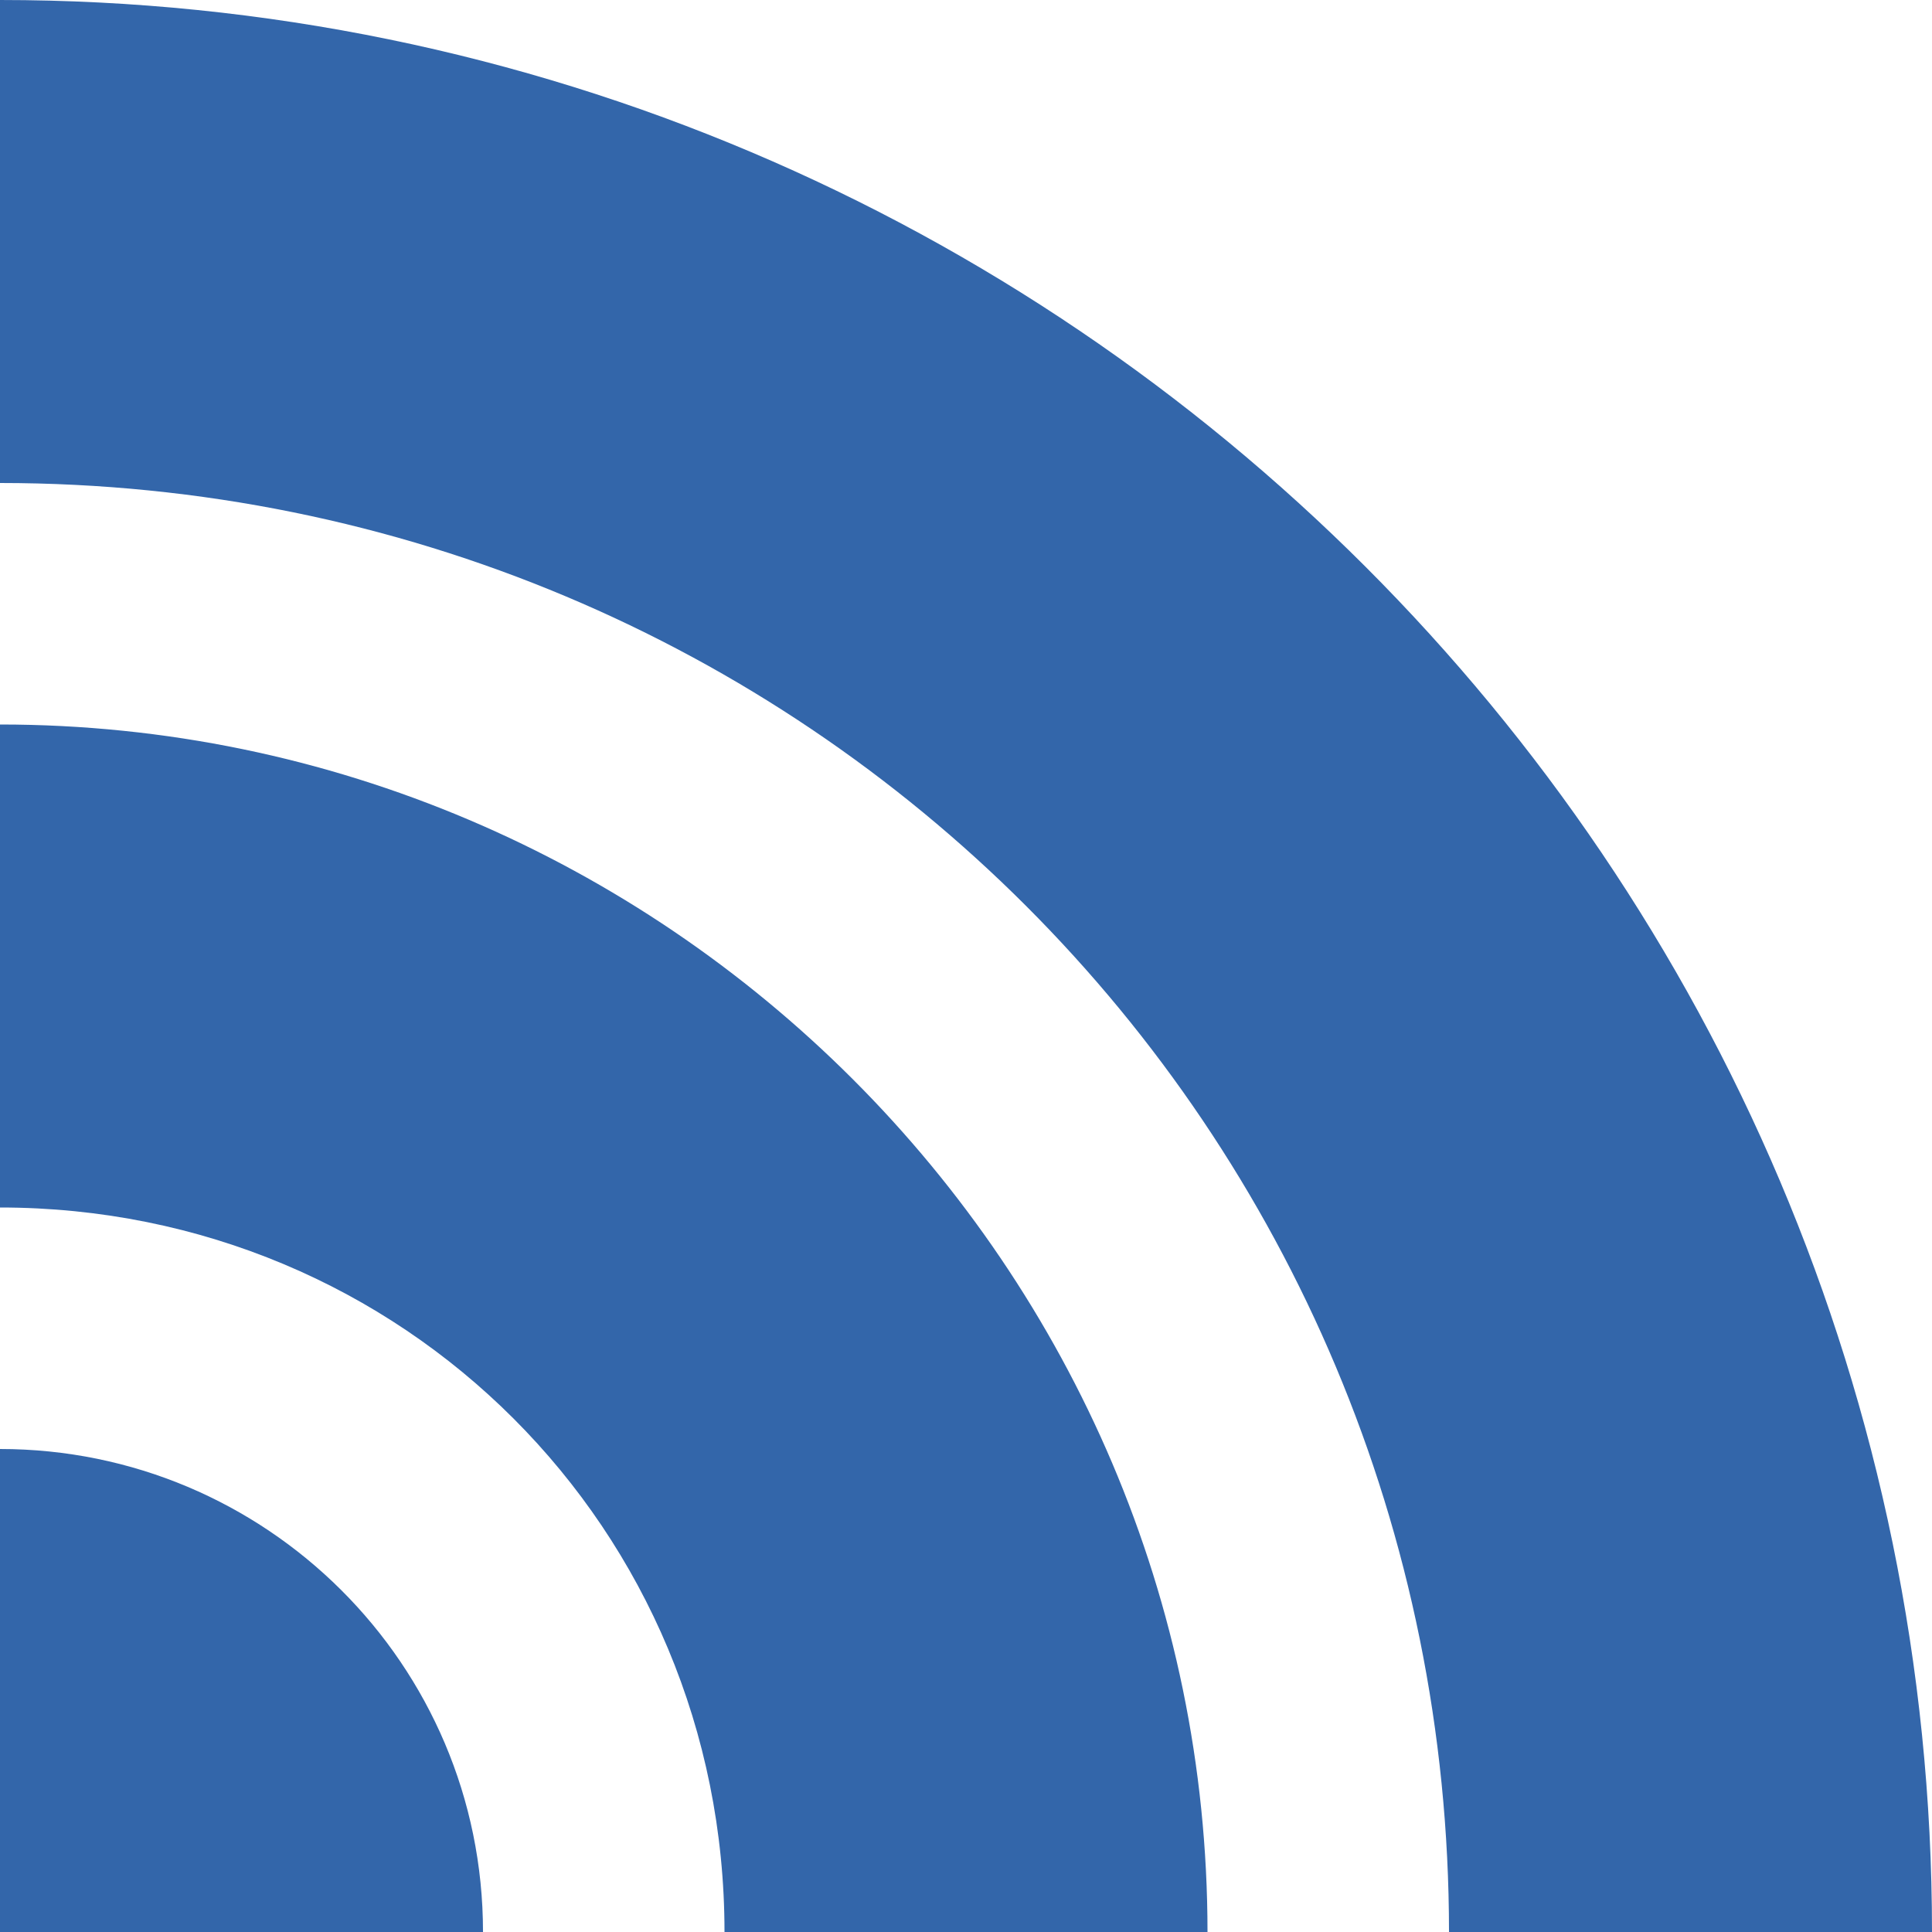
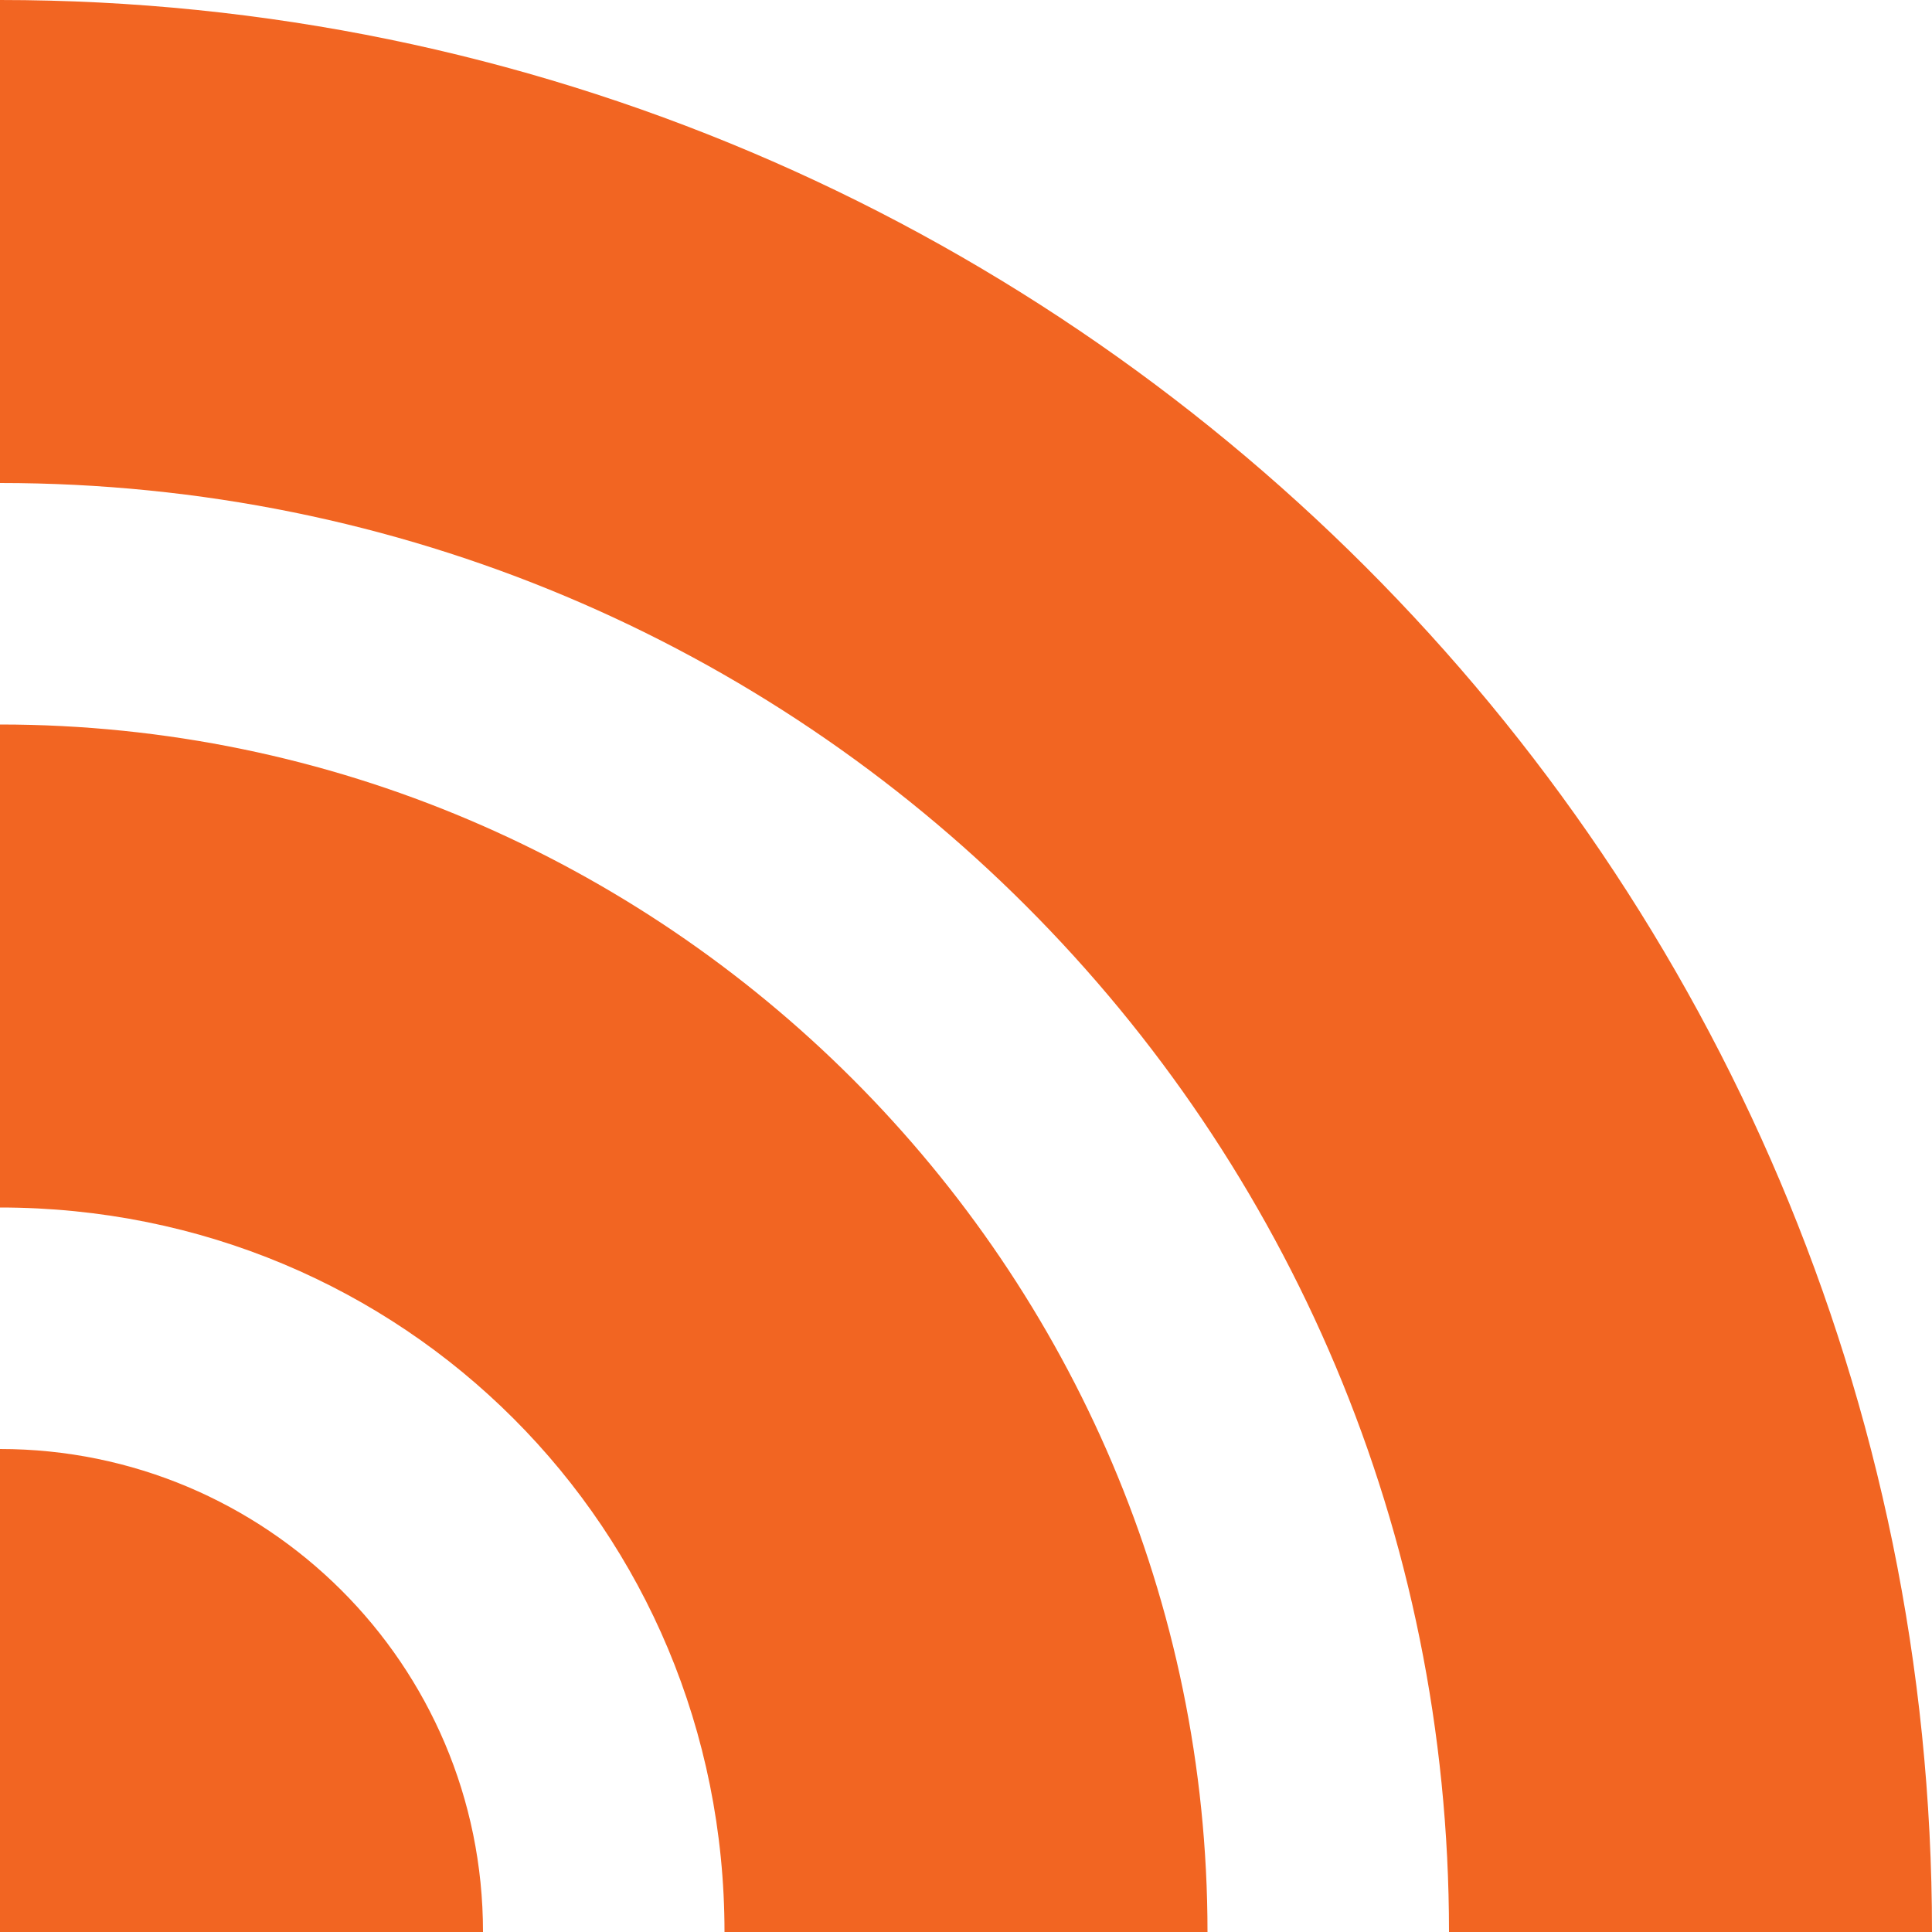
- <svg xmlns="http://www.w3.org/2000/svg" width="8" height="8" viewBox="0 0 8 8">
-   <path style="fill:#3366aa;fill-opacity:1" d="M0 0v2c3.33 0 6 2.67 6 6h2c0-4.41-3.59-8-8-8zm0 3v2c1.67 0 3 1.33 3 3h2c0-2.75-2.25-5-5-5zm0 3v2h2c0-1.11-.9-2-2-2z" />
+ <svg xmlns="http://www.w3.org/2000/svg" height="8" viewBox="0 0 8 8" width="8">
+   <path d="m0 0v2c3.33 0 6 2.67 6 6h2c0-4.41-3.59-8-8-8zm0 3v2c1.67 0 3 1.33 3 3h2c0-2.75-2.25-5-5-5zm0 3v2h2c0-1.11-.9-2-2-2z" fill="#f26522" />
</svg>
